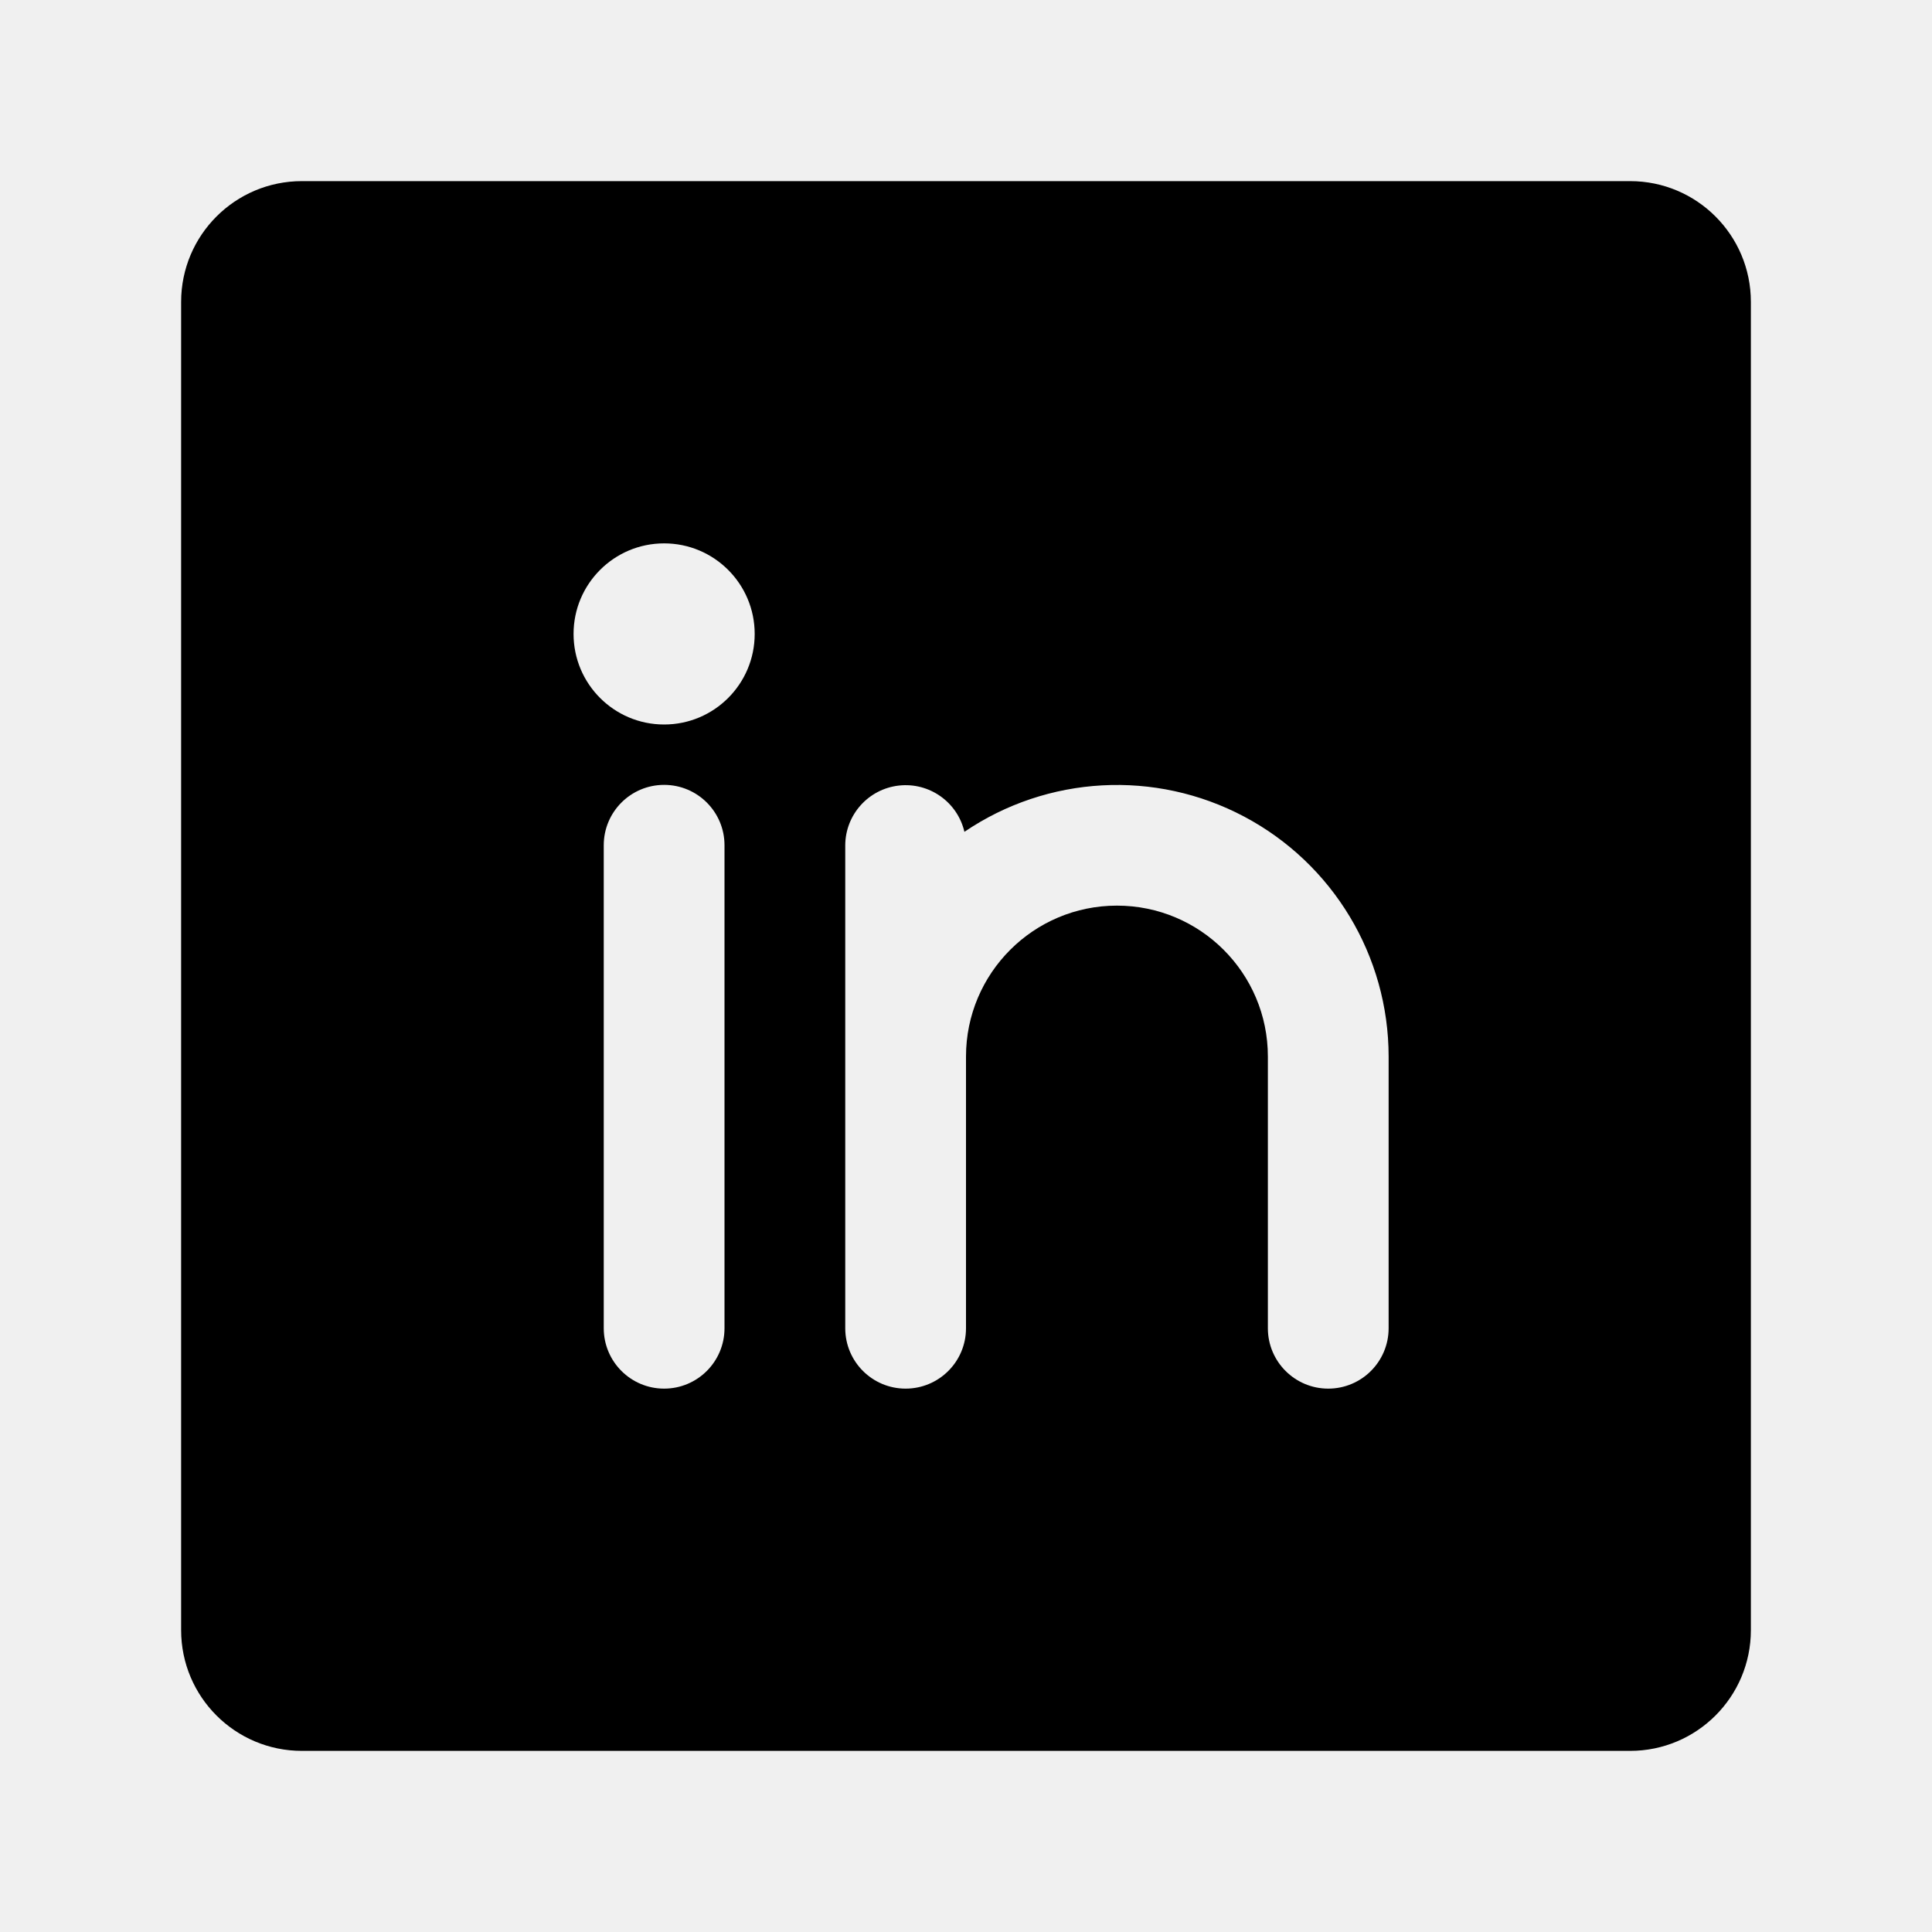
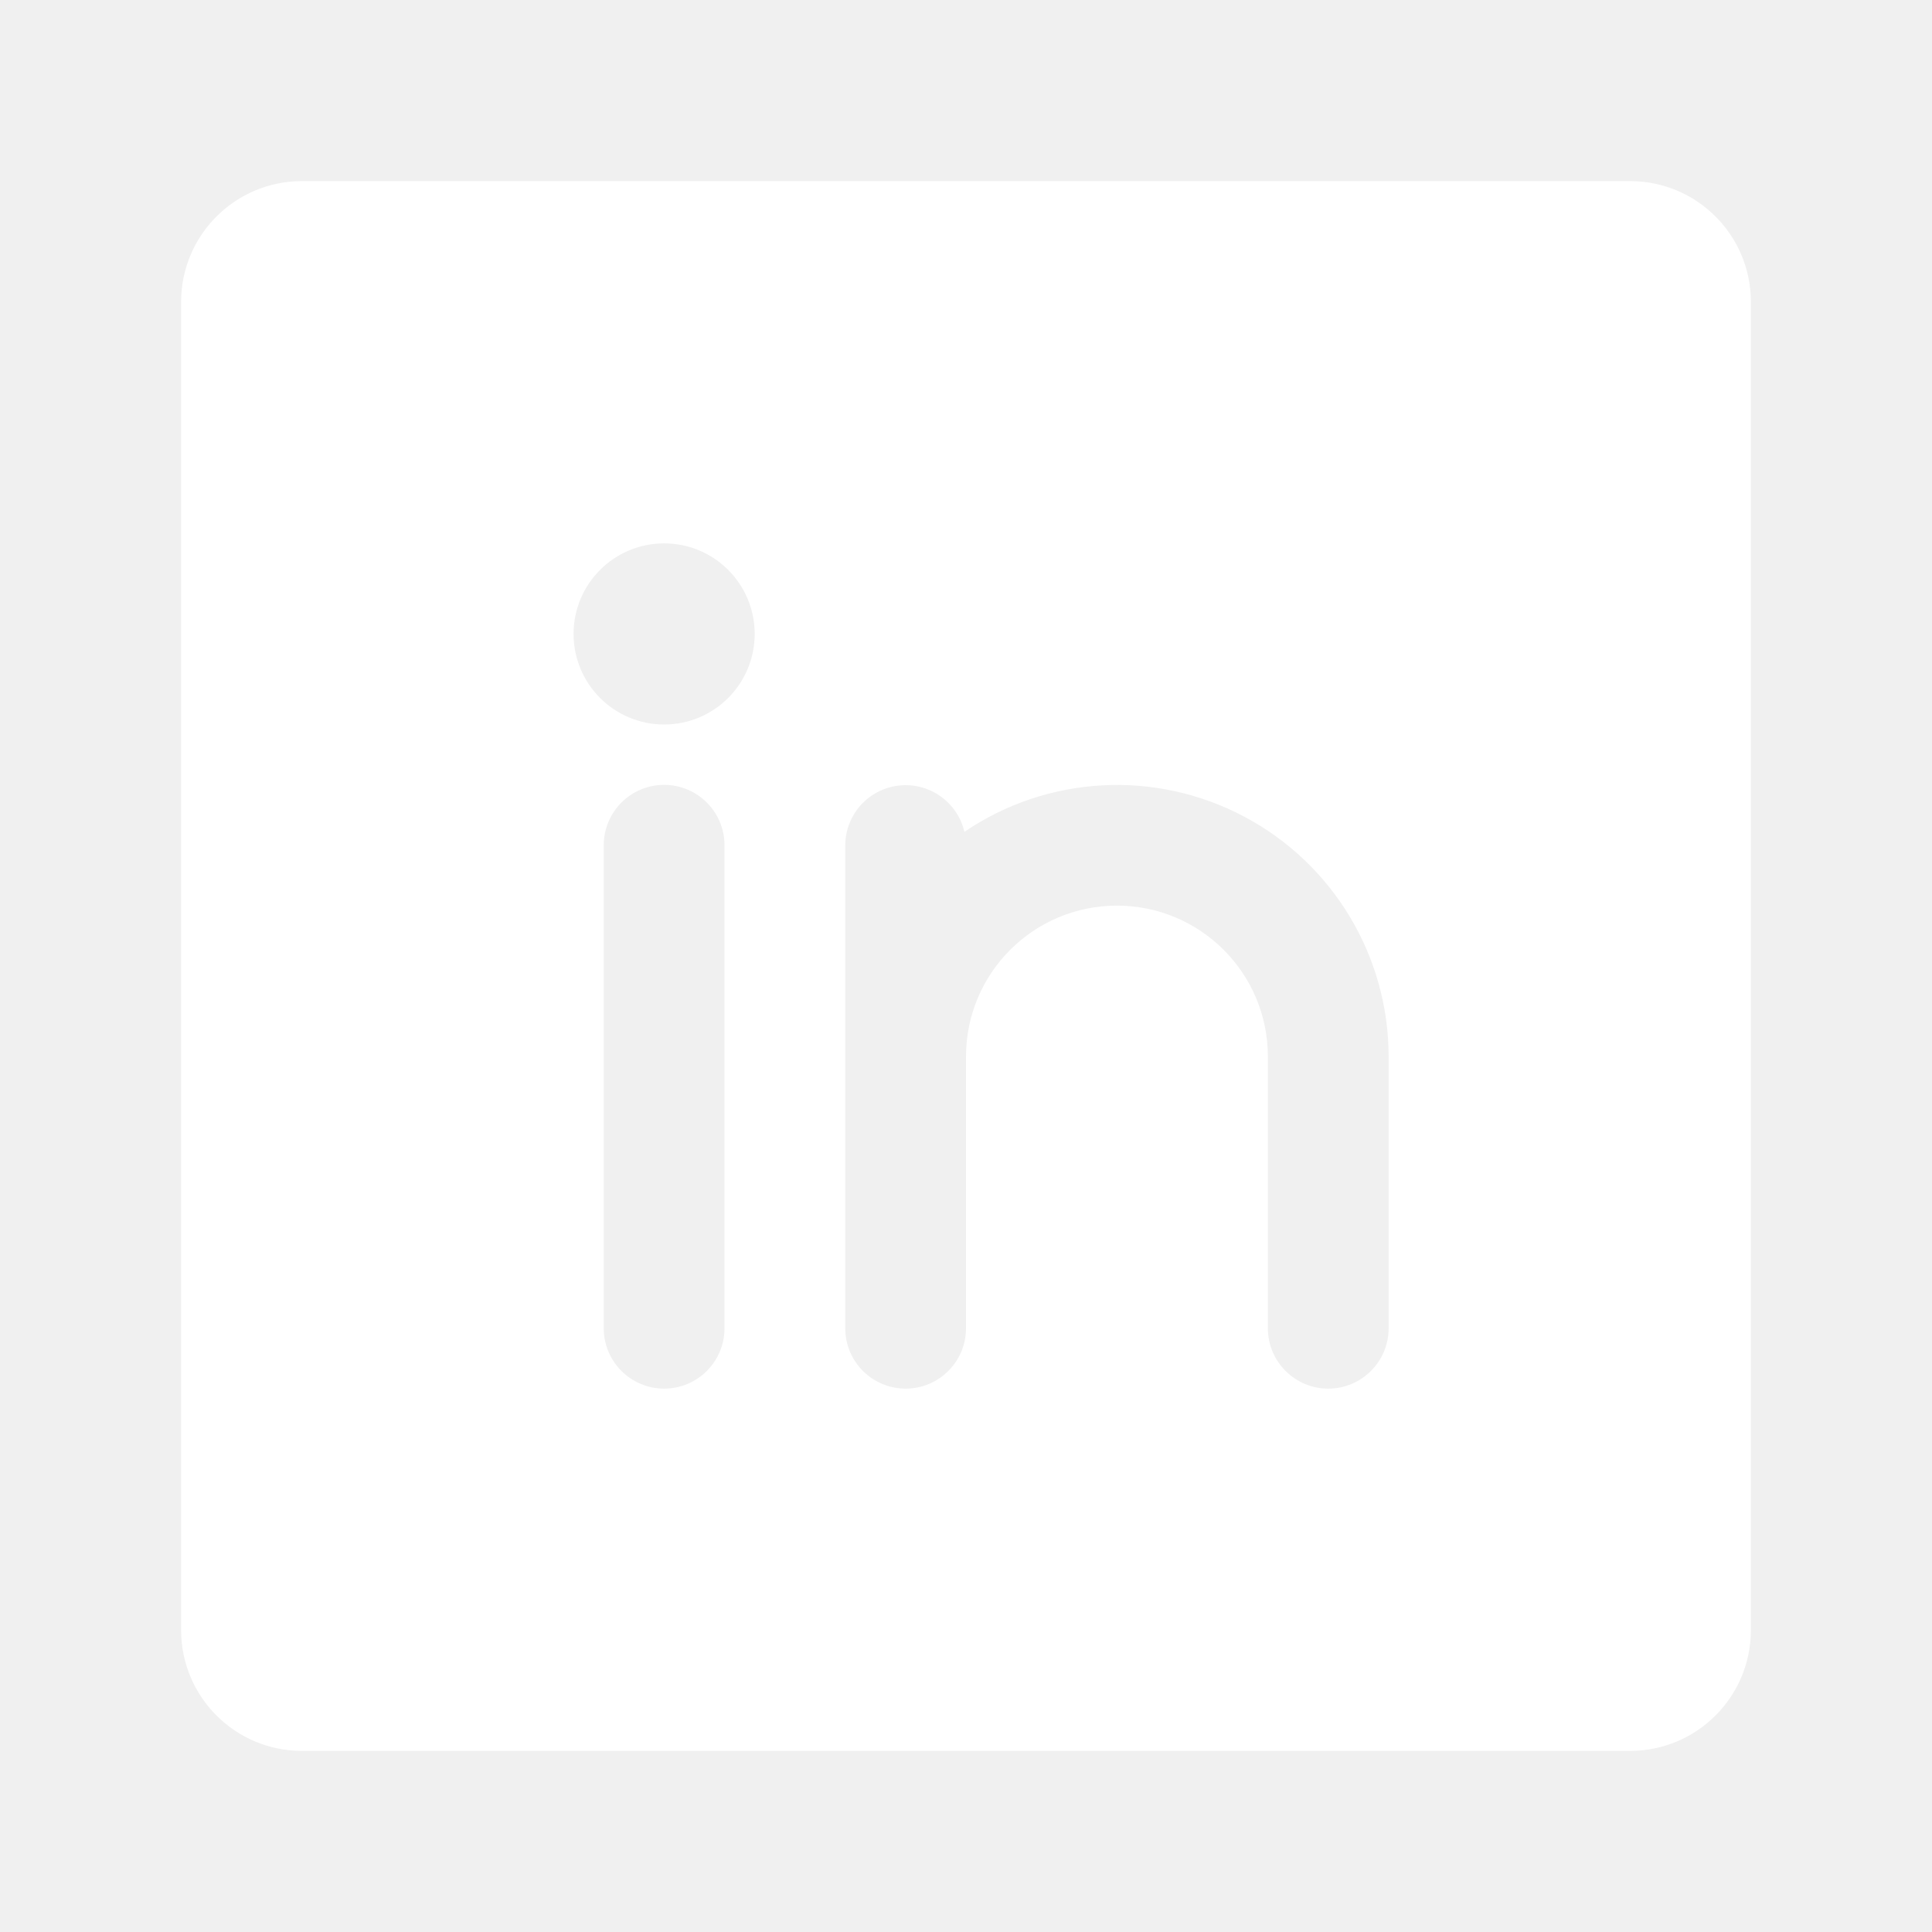
- <svg xmlns="http://www.w3.org/2000/svg" width="32" height="32" fill="#000000" viewBox="0 0 256 256">
+ <svg xmlns="http://www.w3.org/2000/svg" width="32" height="32" fill="#fff" viewBox="0 0 256 256">
  <path d="M216,24H40A16,16,0,0,0,24,40V216a16,16,0,0,0,16,16H216a16,16,0,0,0,16-16V40A16,16,0,0,0,216,24ZM96,176a8,8,0,0,1-16,0V112a8,8,0,0,1,16,0ZM88,96a12,12,0,1,1,12-12A12,12,0,0,1,88,96Zm96,80a8,8,0,0,1-16,0V140a20,20,0,0,0-40,0v36a8,8,0,0,1-16,0V112a8,8,0,0,1,15.79-1.78A36,36,0,0,1,184,140Z" />
</svg>
